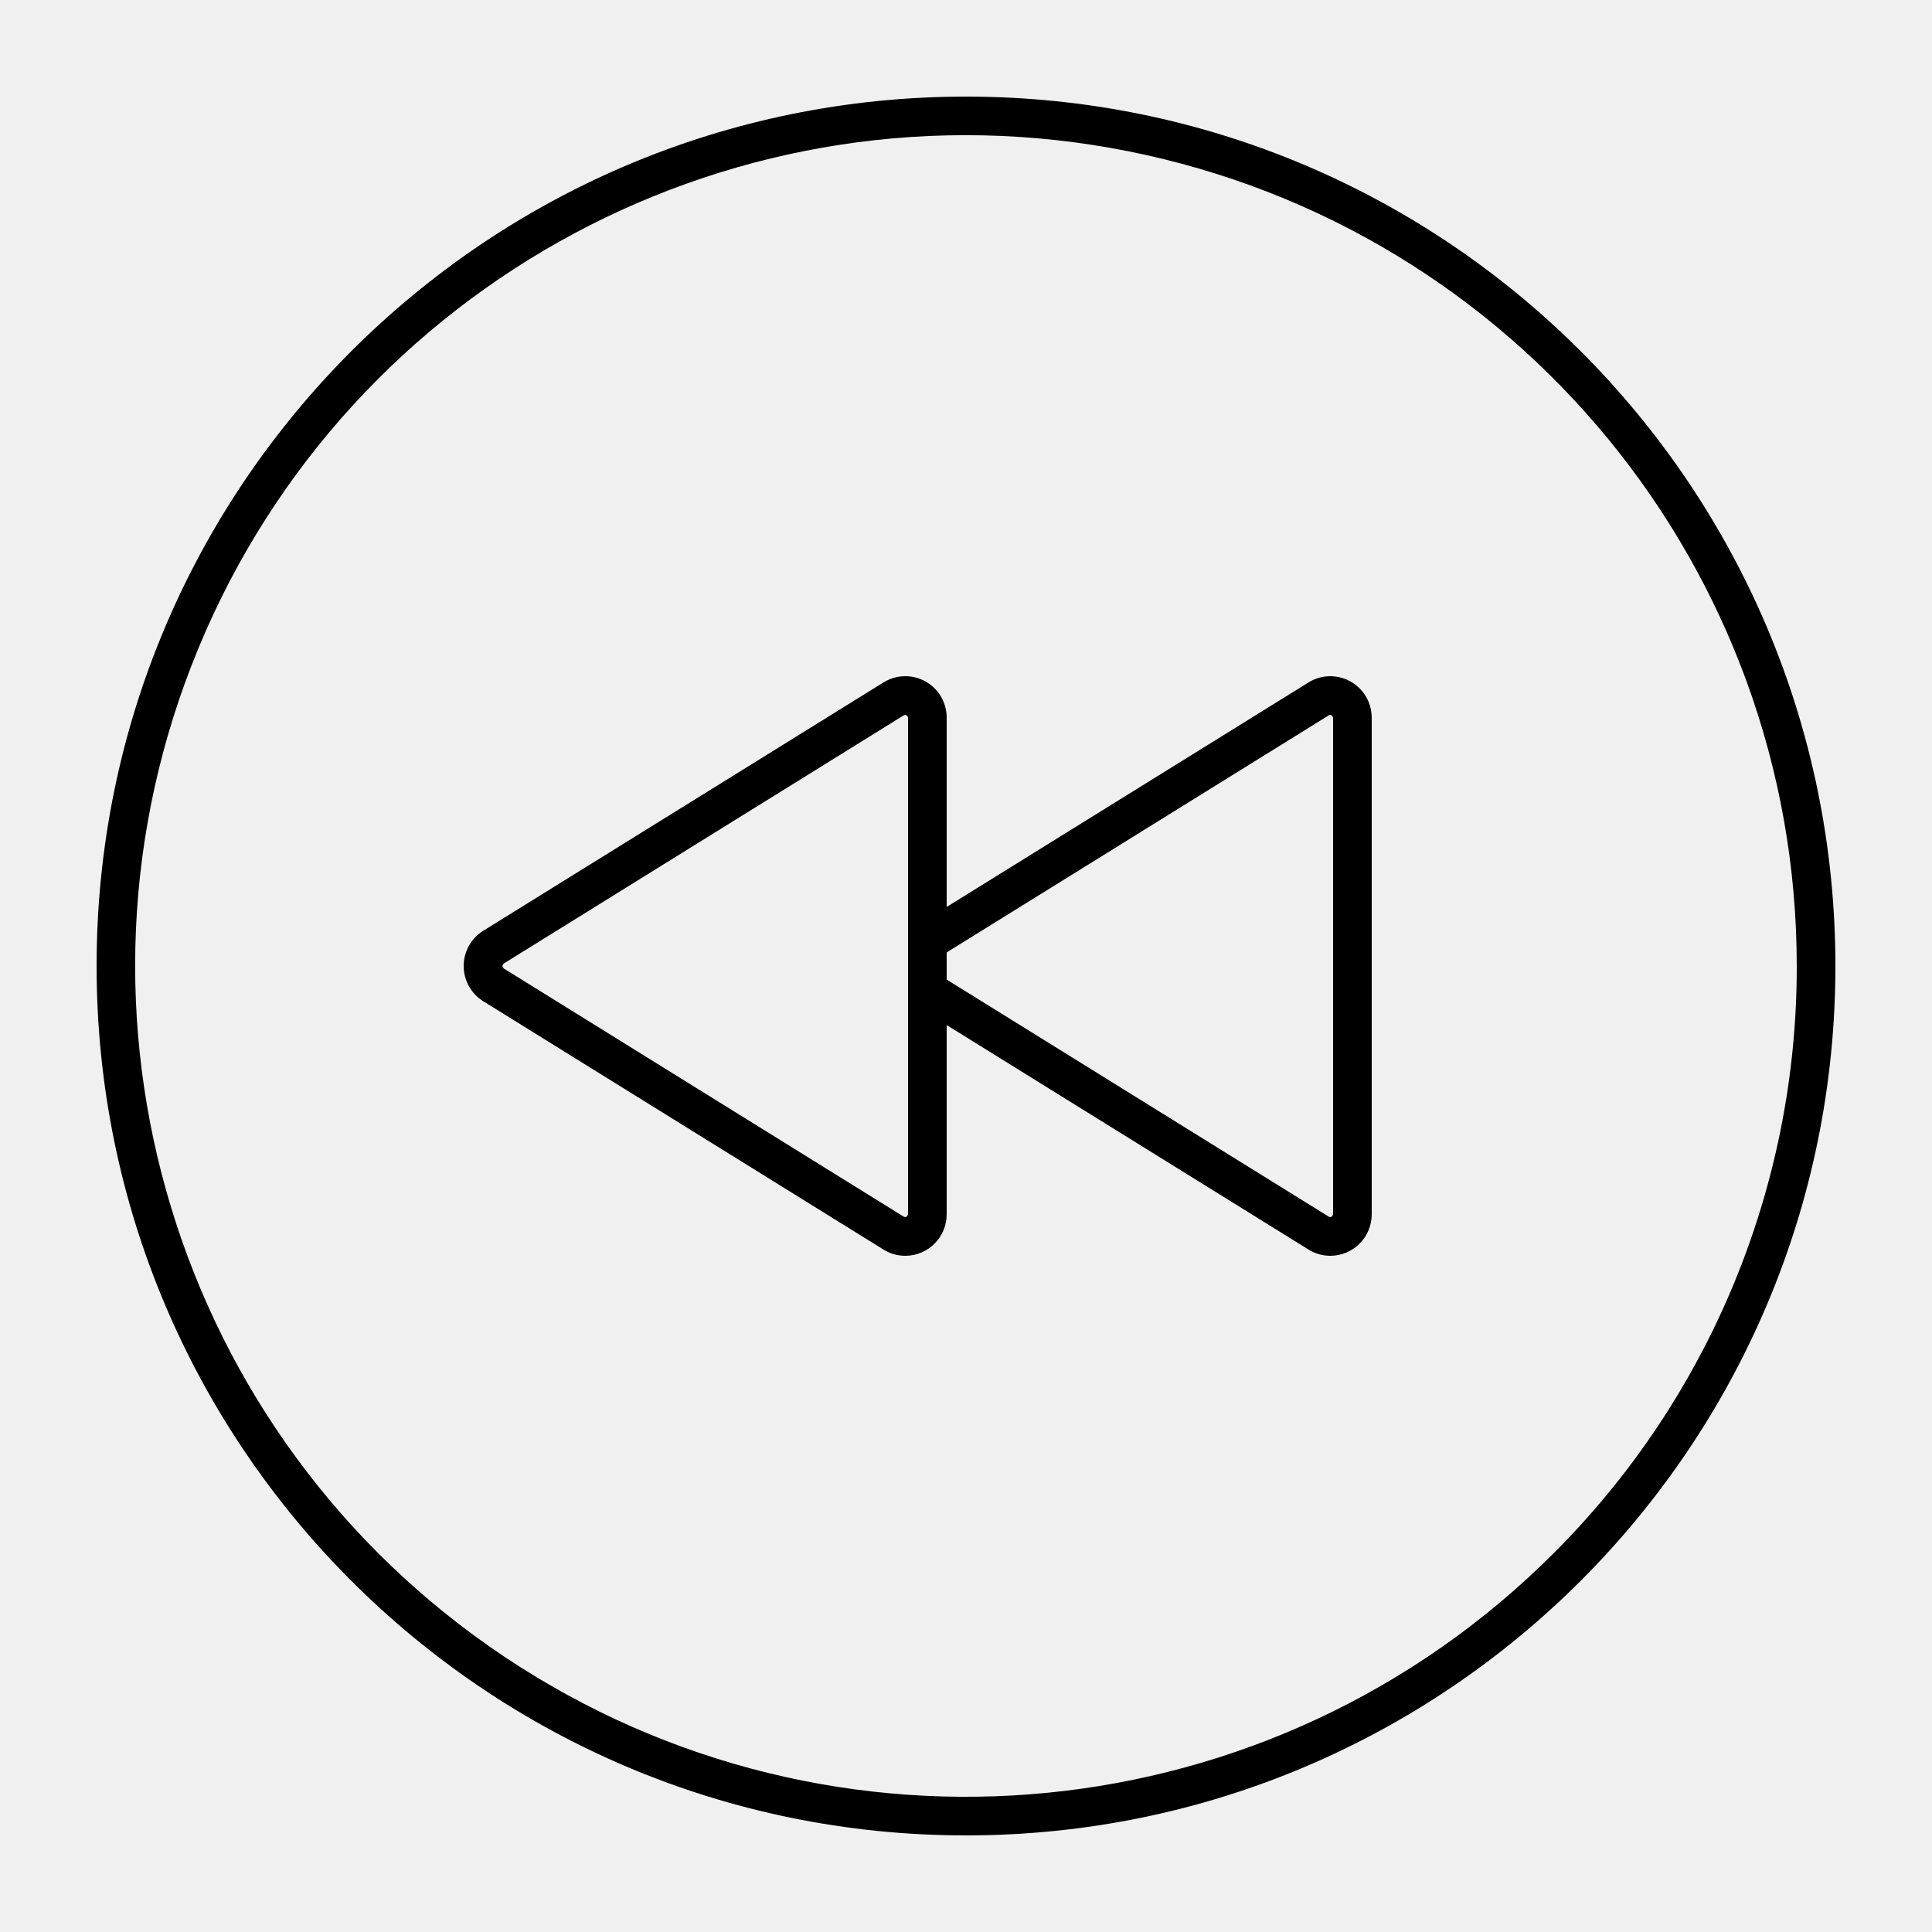
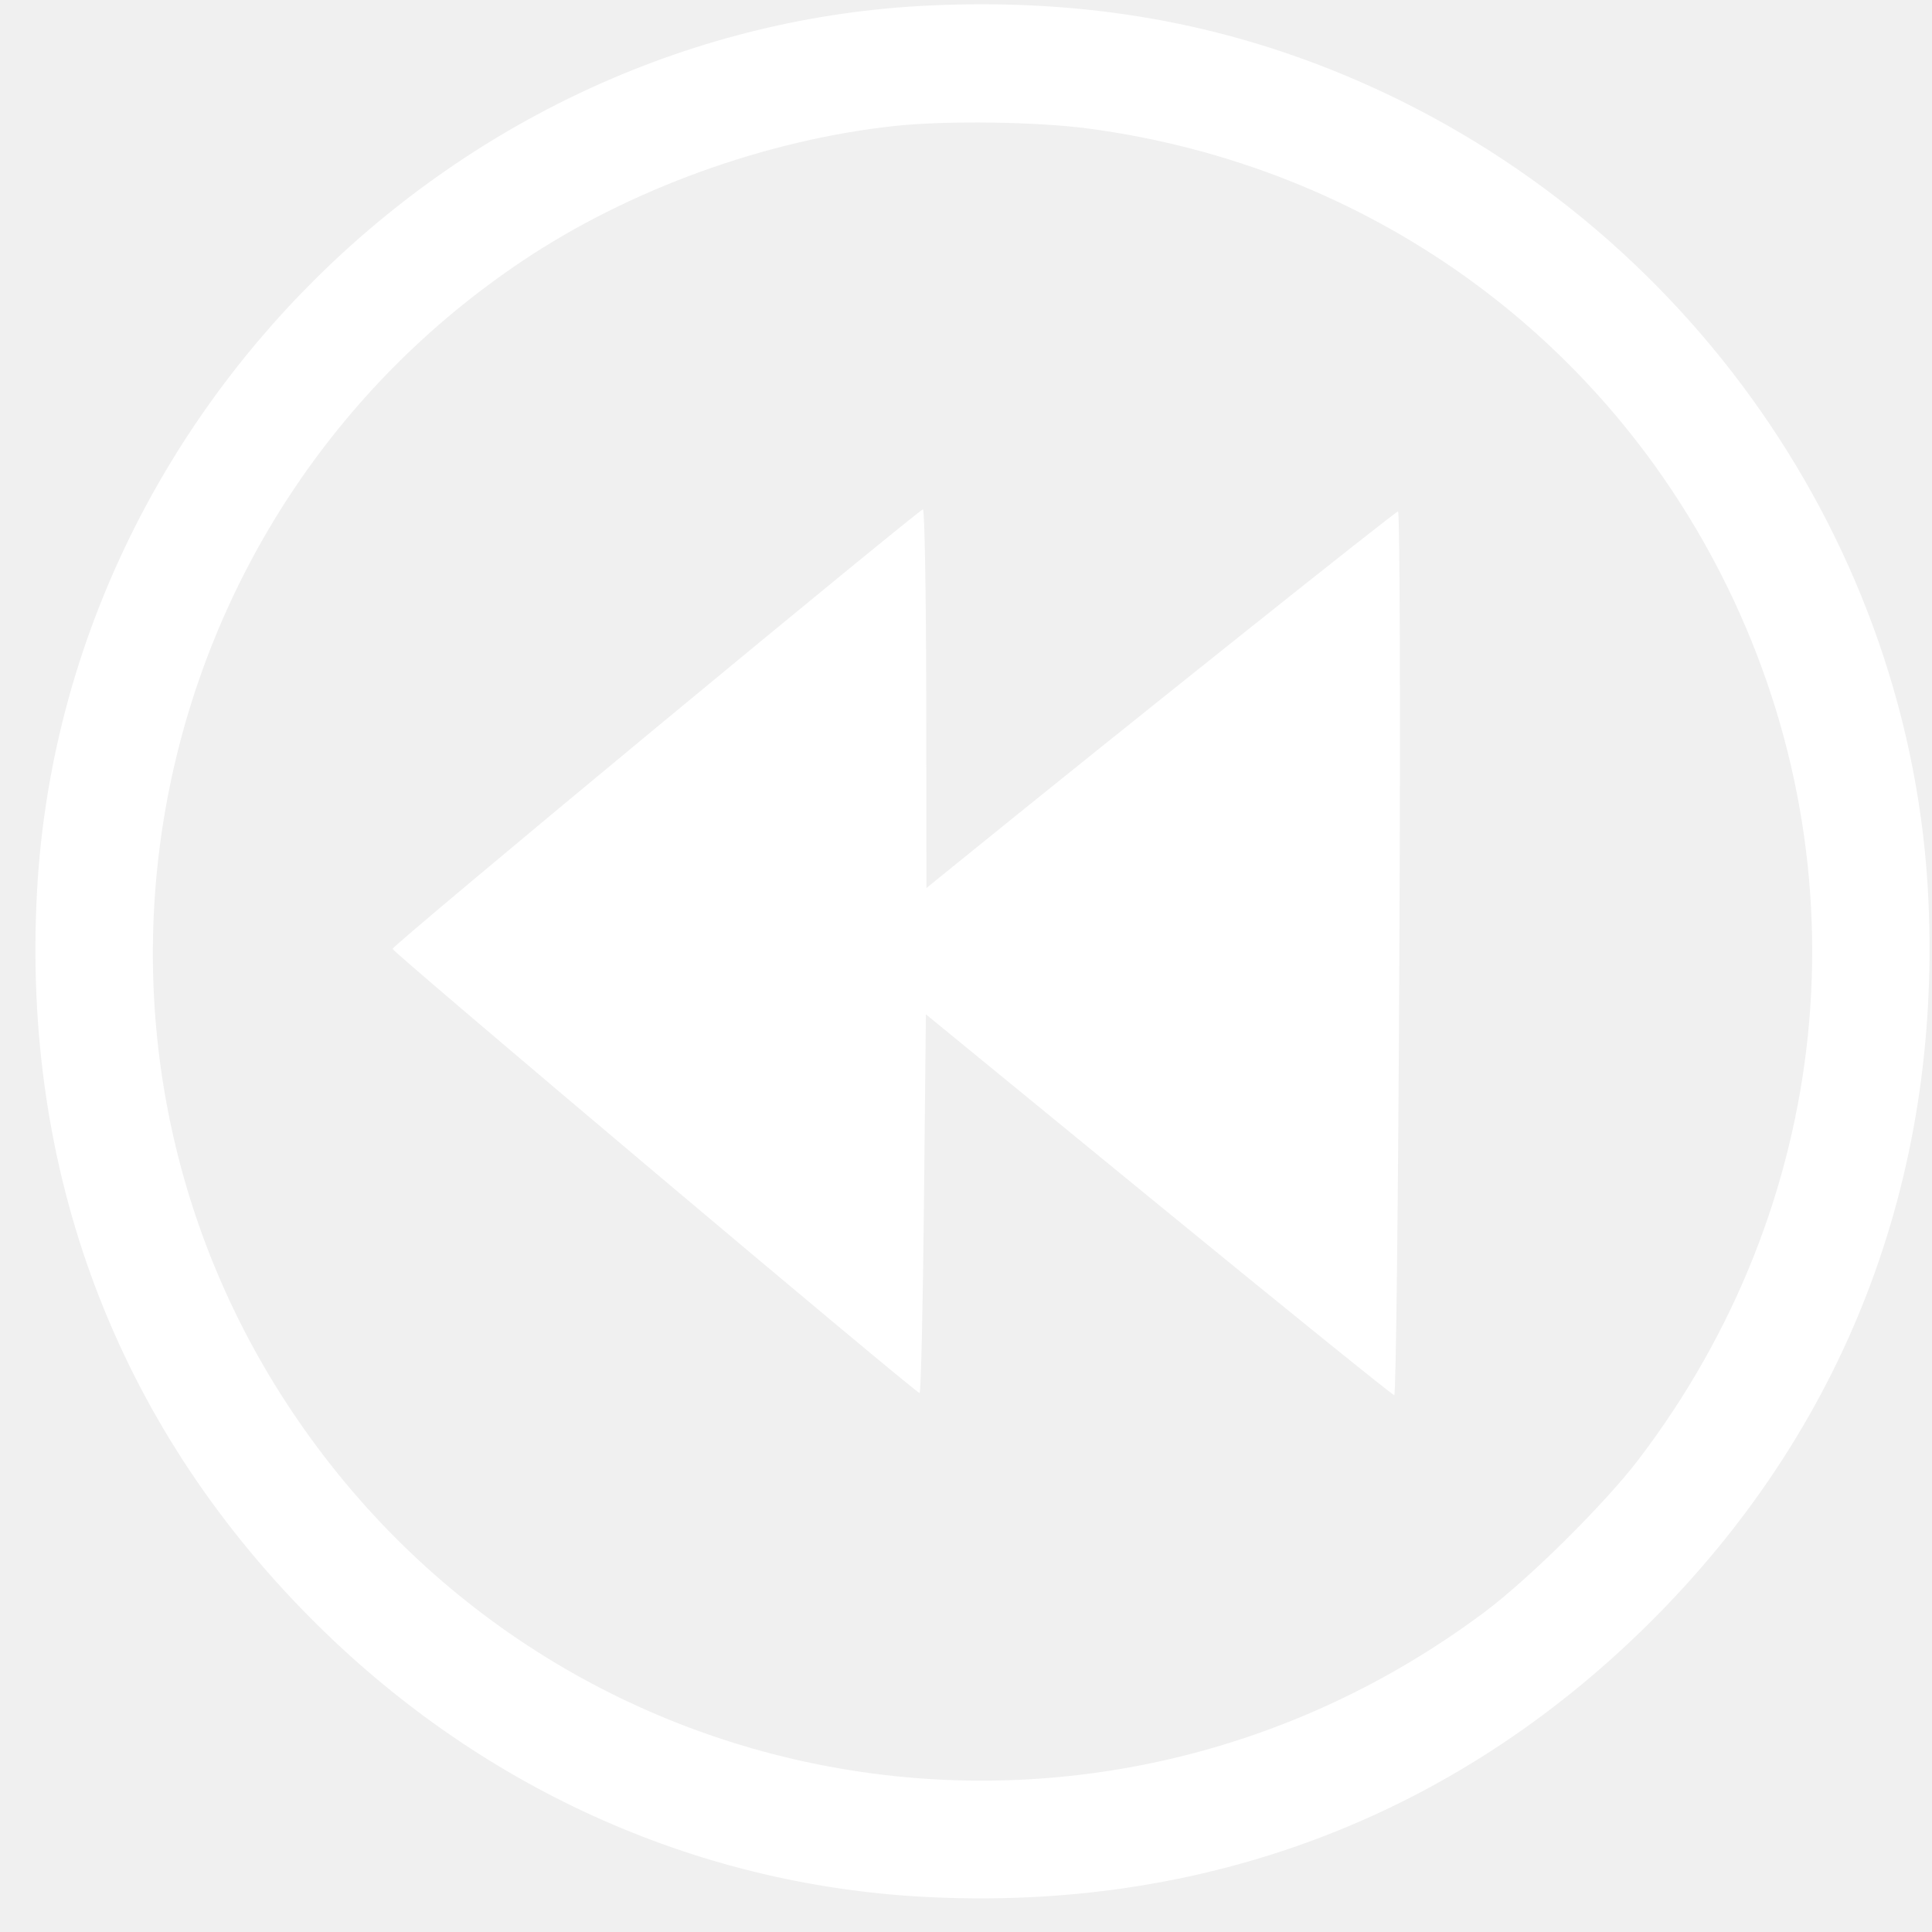
- <svg xmlns="http://www.w3.org/2000/svg" data-name="Layer 1" id="Layer_1" viewBox="0 0 100 100">
-   <path d="M50,5A45,45,0,1,0,95,50,45,45,0,0,0,50,5ZM80.406,80.406A43,43,0,1,1,93,50,42.861,42.861,0,0,1,80.406,80.406Z" />
-   <path d="M68.853,35a2.133,2.133,0,0,0-1.127.324L49,46.943V37.149a2.141,2.141,0,0,0-3.273-1.825L25.015,48.175a2.148,2.148,0,0,0,0,3.65L45.727,64.676A2.132,2.132,0,0,0,46.853,65a2.147,2.147,0,0,0,2.147-2.149V53.057L67.727,64.676A2.132,2.132,0,0,0,68.853,65a2.147,2.147,0,0,0,2.147-2.149V37.149a2.147,2.147,0,0,0-2.147-2.149ZM69,62.851l-.042.104-.105.045-.072-.023L49,50.703V49.297L68.781,37.023l.072-.023.105.045L69,37.149ZM26,50l.069-.125L46.781,37.023l.072-.023.105.045L47,37.149V62.851l-.042.104-.105.045-.072-.023L26.069,50.125Z" />
+ <svg xmlns="http://www.w3.org/2000/svg" width="51" height="51" viewBox="0 0 51 51" fill="none">
+   <path fill-rule="evenodd" clip-rule="evenodd" d="M24.562 0.144C12.05 0.709 1.655 11.02 0.977 23.538C0.576 30.929 3.06 37.533 8.186 42.701C12.596 47.149 18.286 49.741 24.364 50.071C31.741 50.471 38.354 47.983 43.523 42.861C48.691 37.739 51.24 31.149 50.906 23.769C50.482 14.396 44.543 5.885 35.792 2.111C32.28 0.596 28.643 -0.041 24.562 0.144ZM28.751 3.396C36.119 4.384 42.364 8.872 45.603 15.504C49.274 23.021 48.376 31.814 43.249 38.533C42.361 39.697 40.37 41.67 39.197 42.548C29.016 50.17 14.729 47.766 7.7 37.247C1.005 27.229 3.742 13.606 13.801 6.881C16.621 4.995 20.219 3.692 23.612 3.326C24.979 3.178 27.372 3.211 28.751 3.396ZM17.322 19.207C13.494 22.375 10.362 25.002 10.362 25.047C10.361 25.134 24.169 36.772 24.274 36.772C24.31 36.772 24.362 34.523 24.39 31.774L24.441 26.775L30.582 31.802C33.959 34.566 36.759 36.828 36.805 36.829C36.85 36.829 36.911 31.58 36.94 25.164C36.969 18.748 36.953 13.499 36.905 13.499C36.836 13.499 29.383 19.446 25.174 22.859L24.456 23.441L24.45 18.442C24.447 15.692 24.408 13.444 24.363 13.445C24.318 13.446 21.15 16.039 17.322 19.207Z" fill="white" />
</svg>
